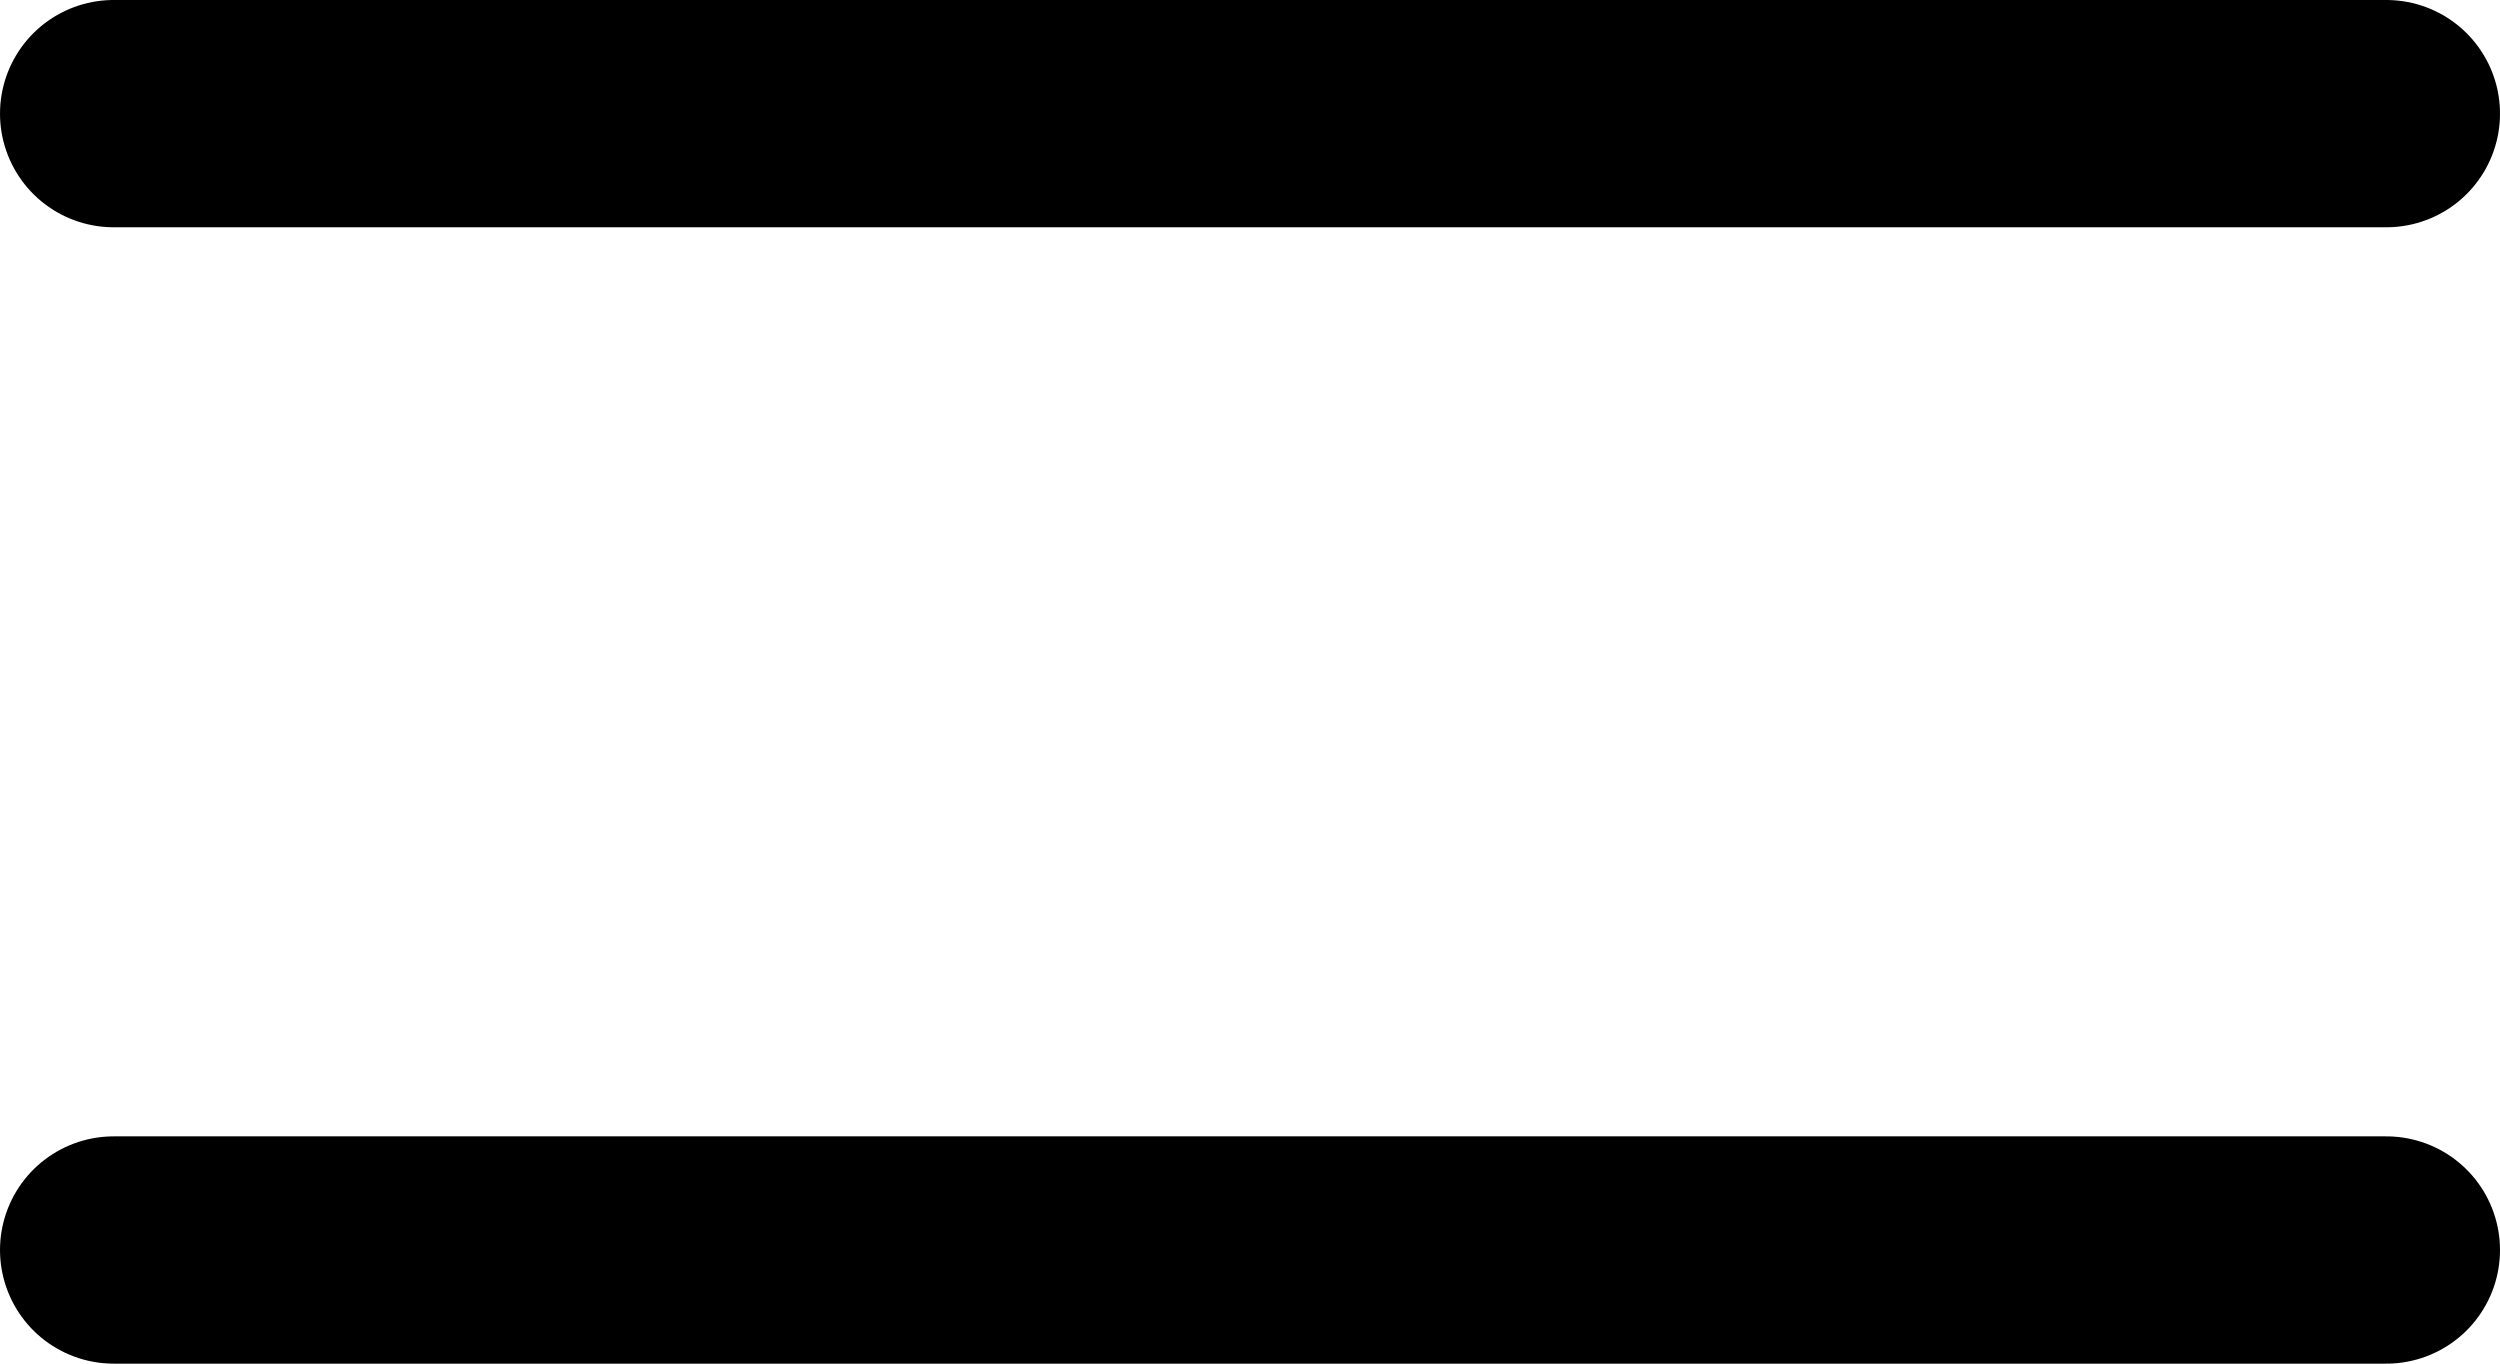
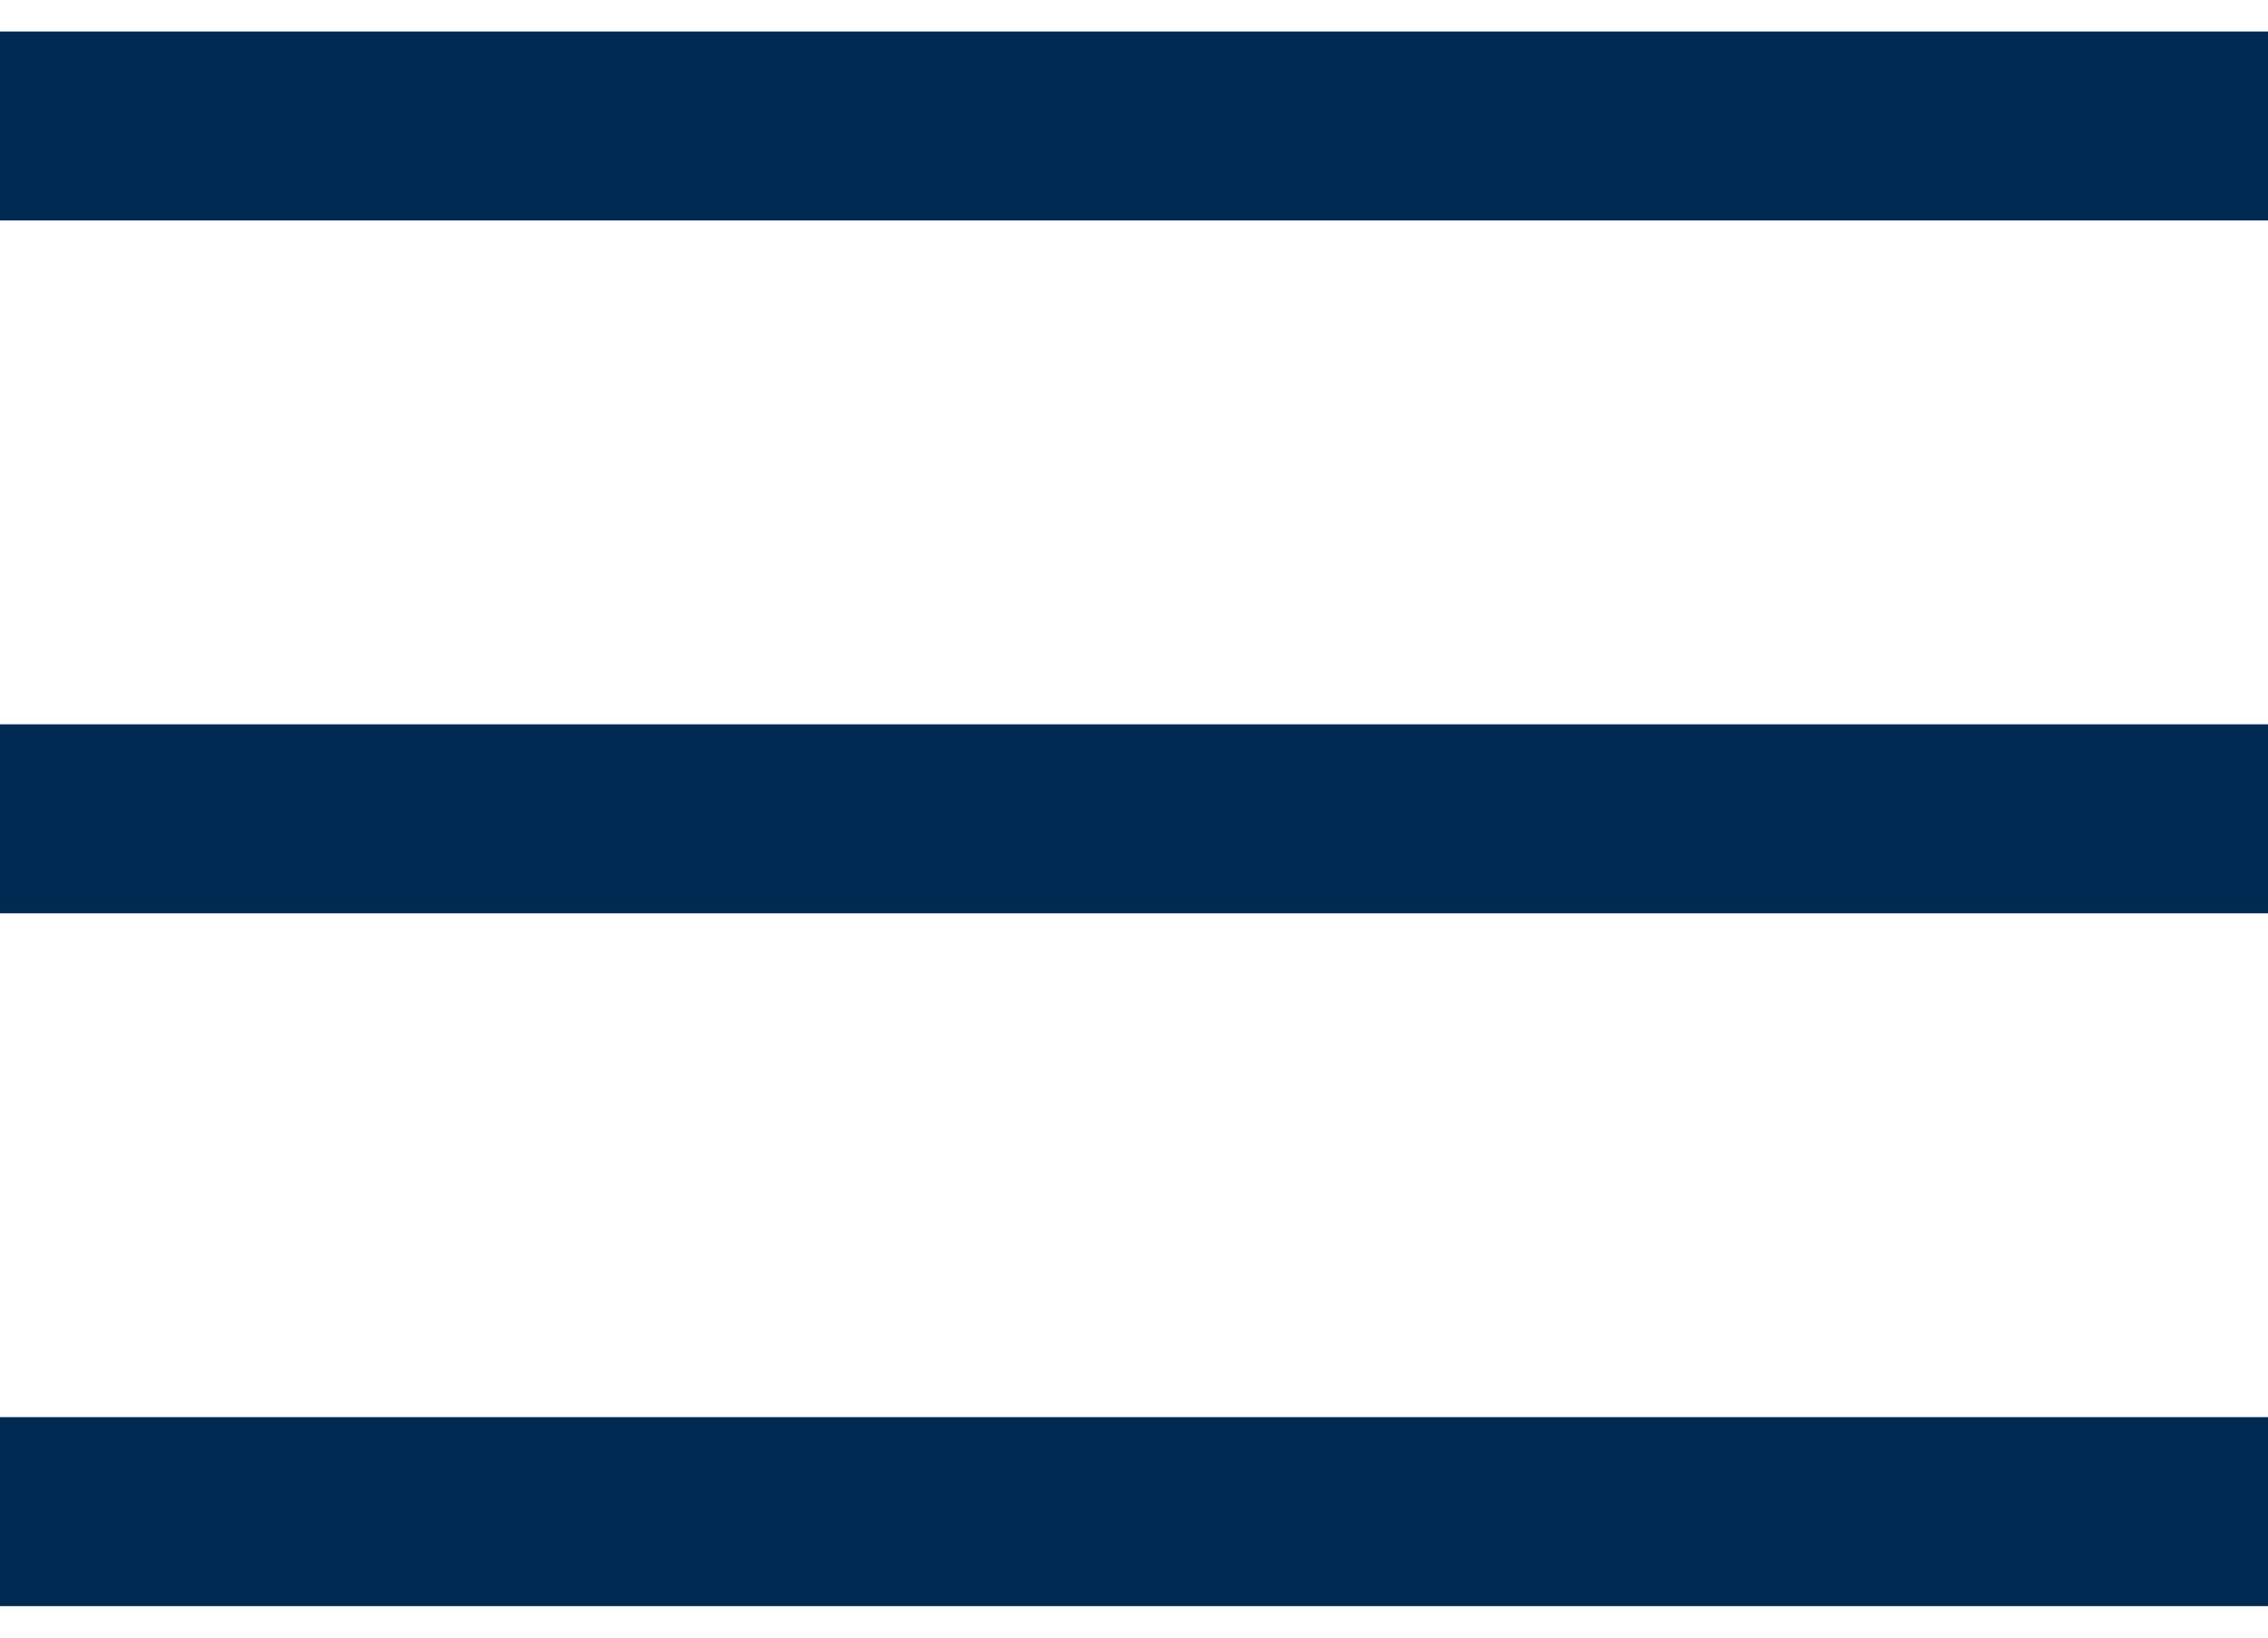
- <svg xmlns="http://www.w3.org/2000/svg" width="22" height="12" viewBox="0 0 22 12" fill="none">
-   <line x1="1" y1="1" x2="21" y2="1" stroke="Black" stroke-width="2" stroke-linecap="round" />
-   <line x1="1" y1="11" x2="21" y2="11" stroke="Black" stroke-width="2" stroke-linecap="round" />
+ <svg xmlns="http://www.w3.org/2000/svg" width="36" height="26" viewBox="0 0 36 26" fill="none">
+   <rect y="0.5" width="36" height="3" fill="#002A52" />
+   <rect y="11.5" width="36" height="3" fill="#002A52" />
+   <rect y="22.5" width="36" height="3" fill="#002A52" />
</svg>
